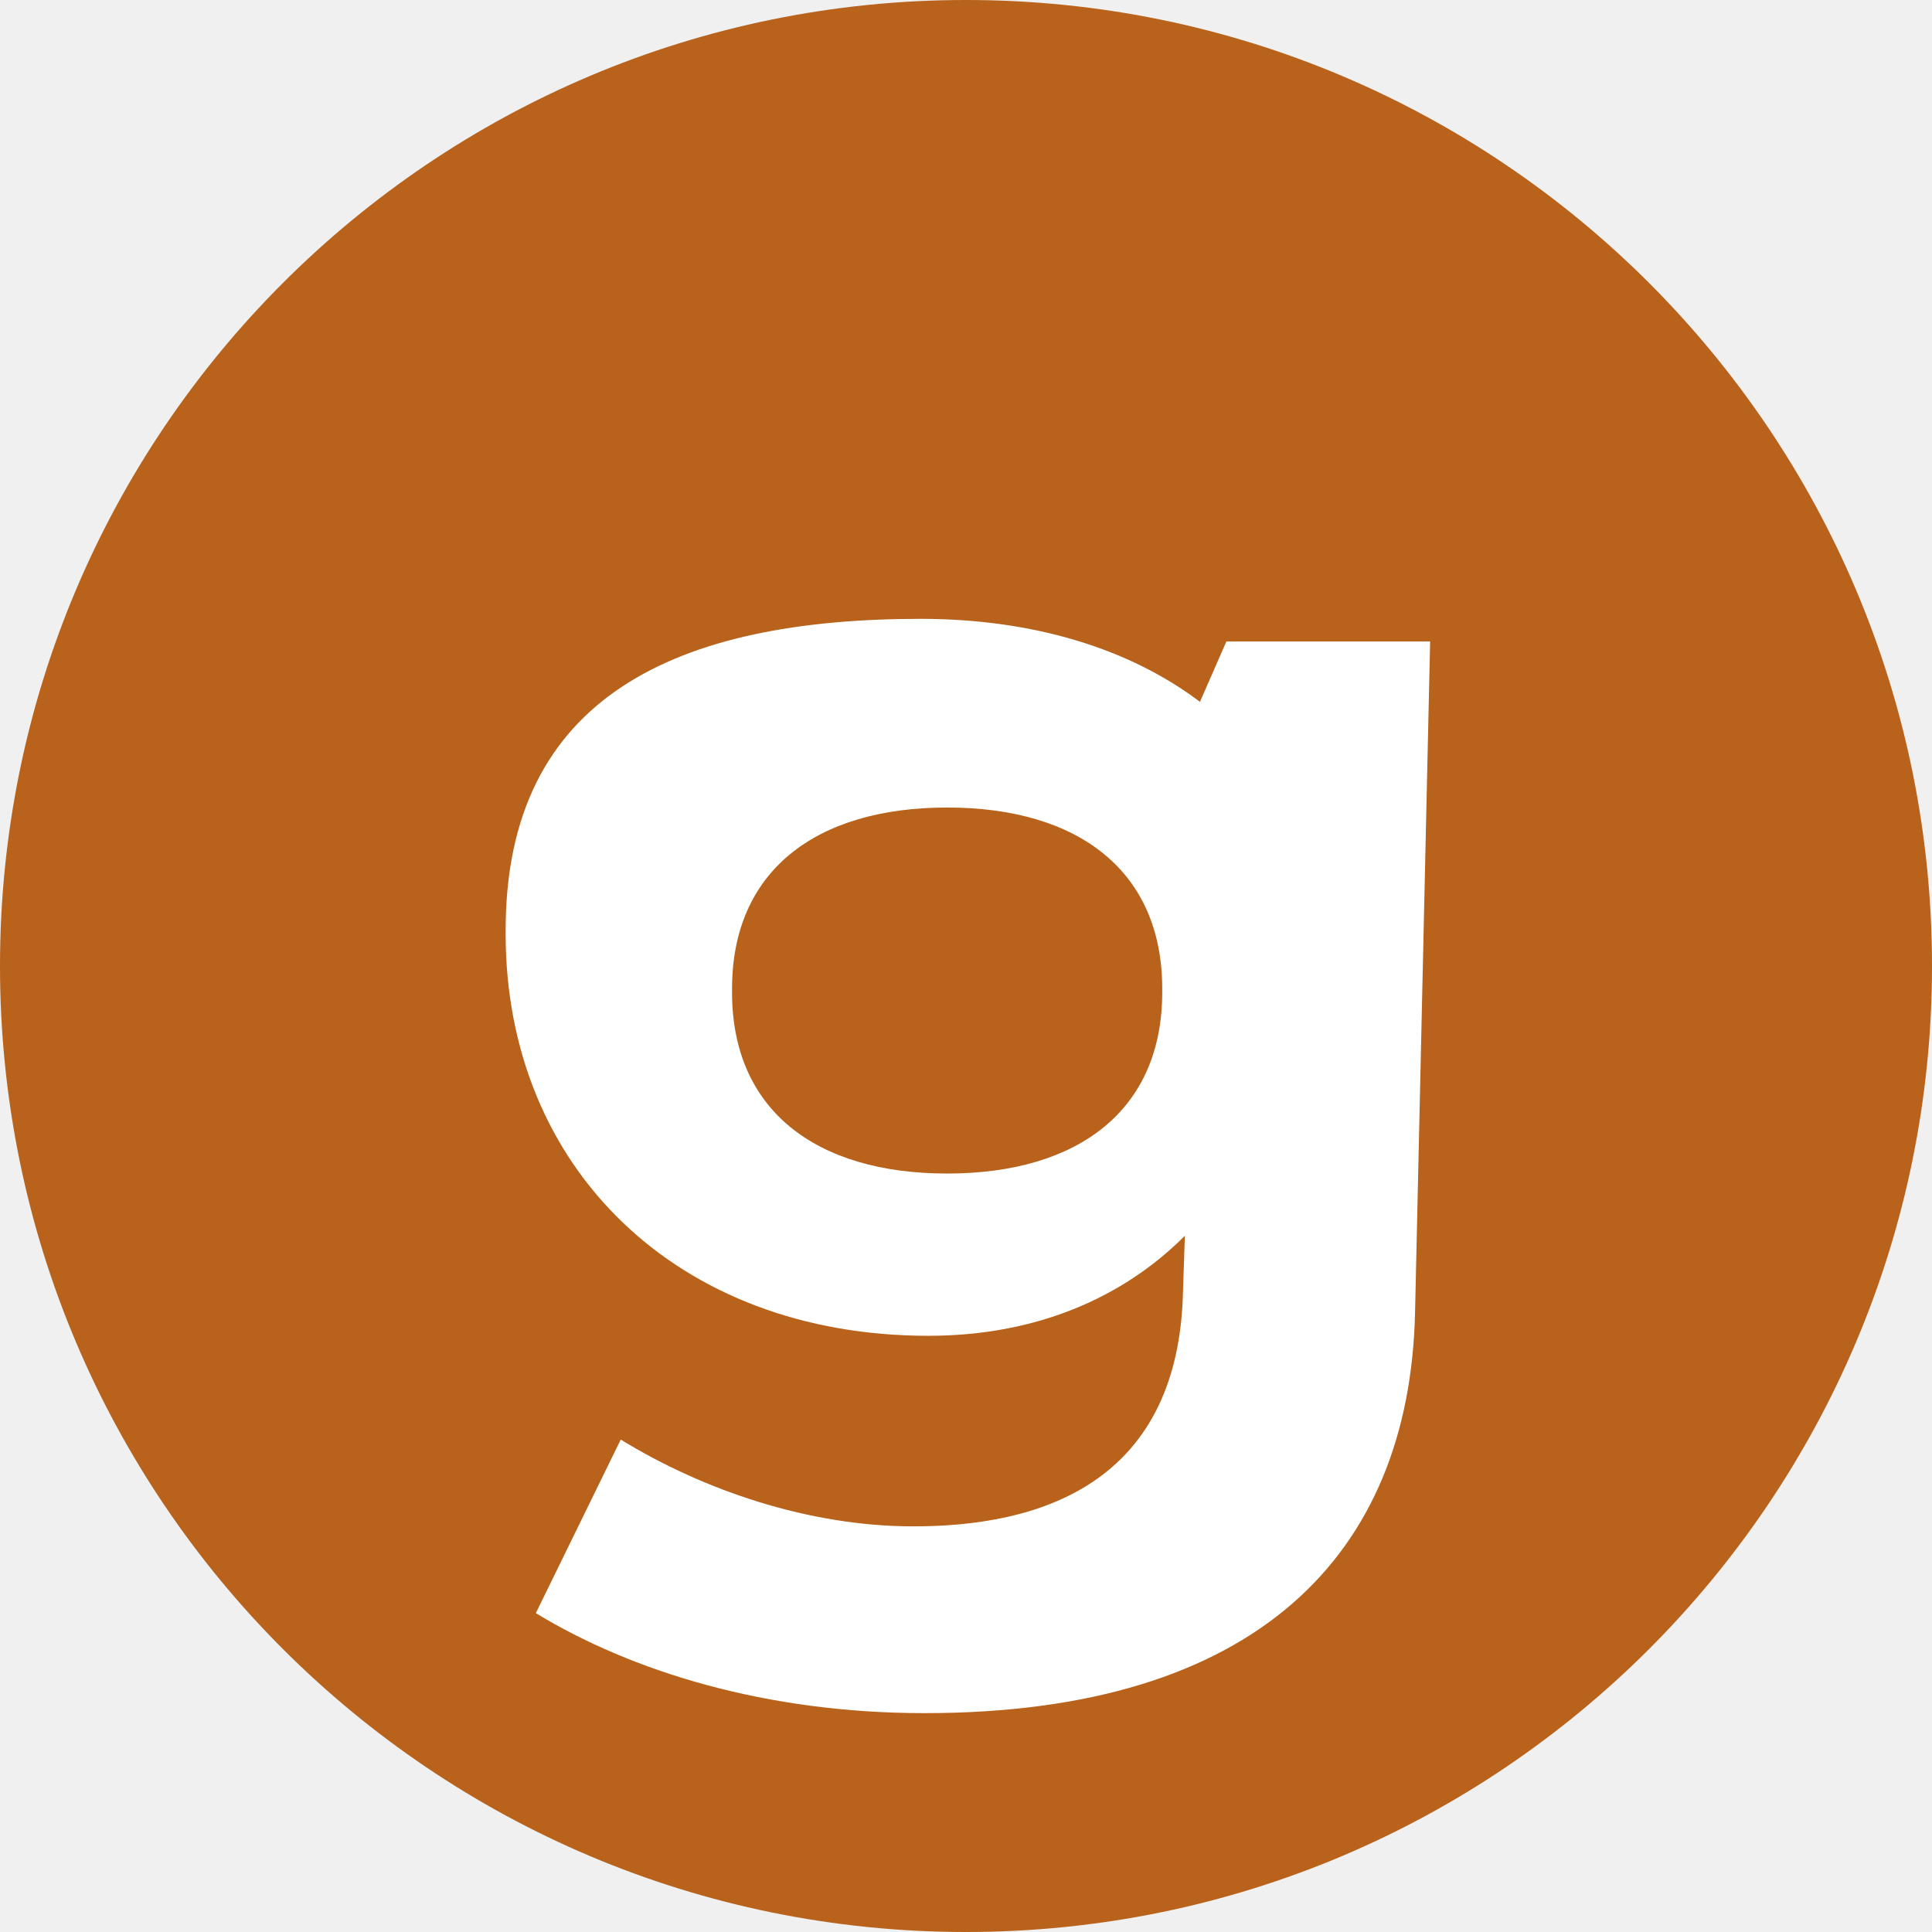
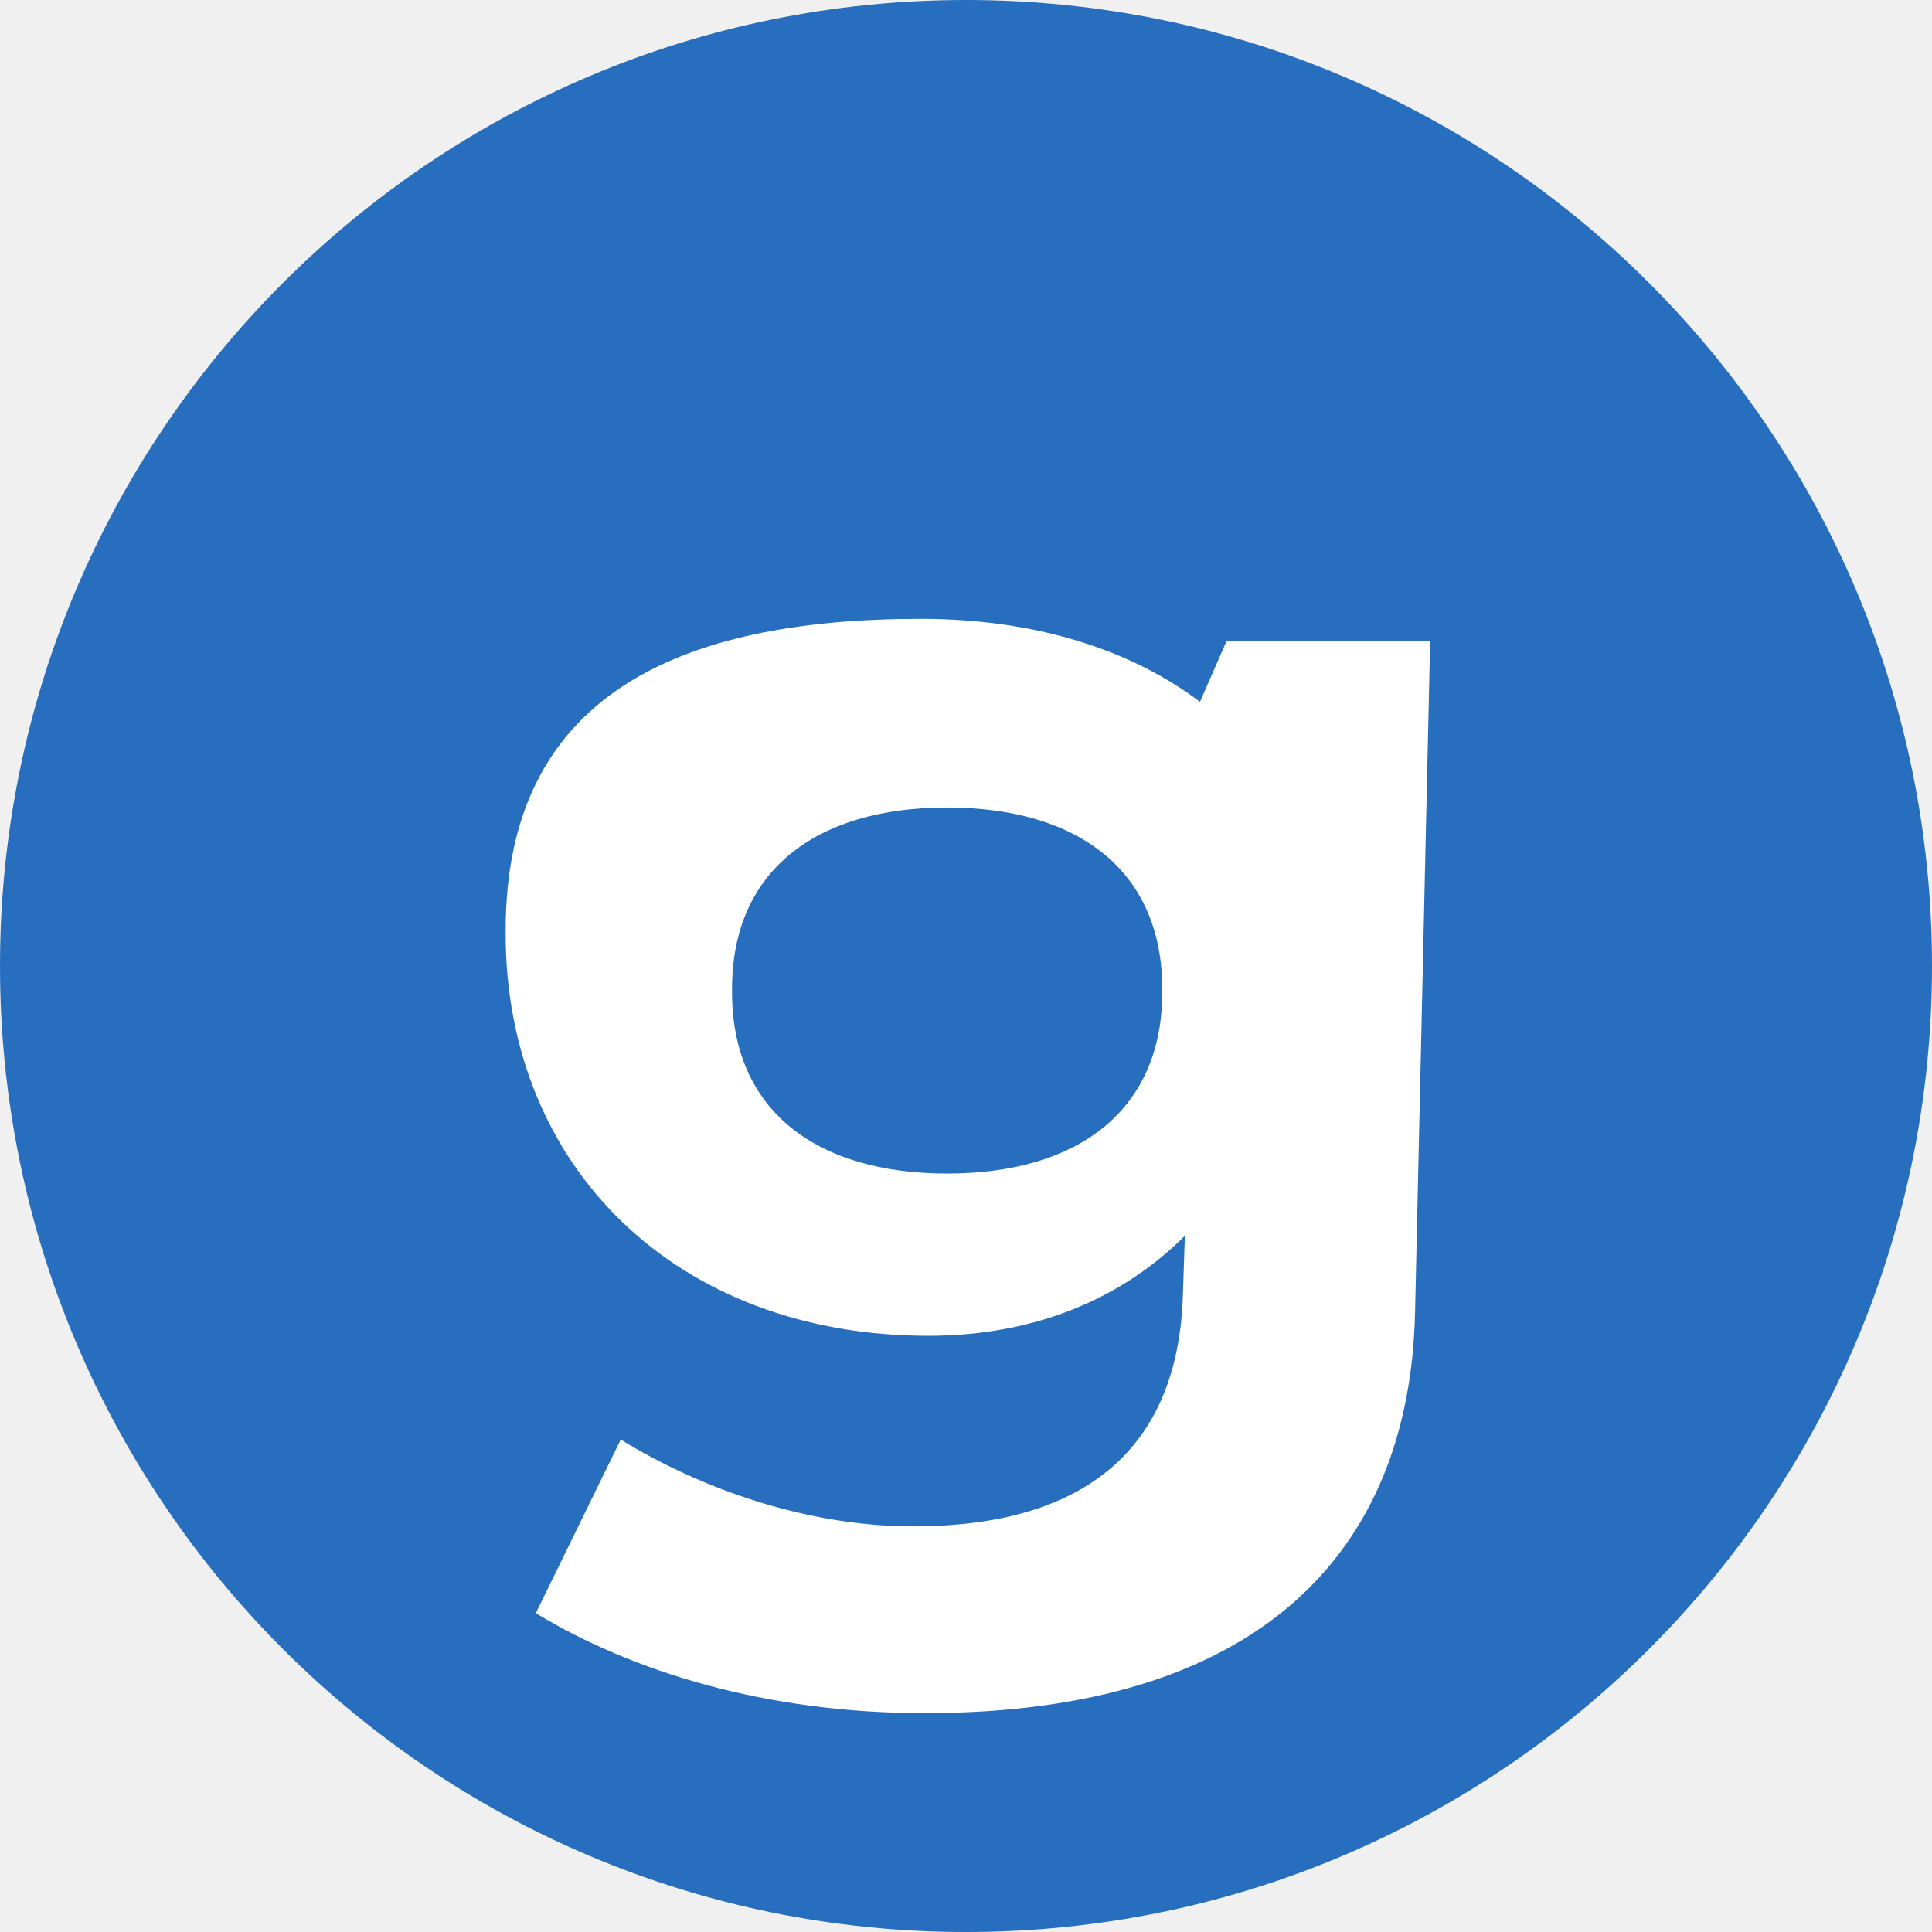
<svg xmlns="http://www.w3.org/2000/svg" viewBox="0 0 1024 1024" role="img" aria-label="Globalize logo">
  <defs>
    <clipPath id="badge">
      <circle cx="512" cy="512" r="512" />
    </clipPath>
  </defs>
  <g clip-path="url(#badge)">
-     <circle cx="512" cy="512" r="512" fill="#B8621B" />
+     <circle cx="512" cy="512" r="512" fill="#276EBE" />
    <path transform="translate(-78 28)" d="M566 300c60 0 111 16 148 44l14-32h108l-8 356c-3 128-84 212-260 212-84 0-155-22-206-53l45-92c44 27 100 46 155 46 92 0 141-42 143-124l1-30c-33 33-79 53-136 53-133 0-224-89-224-213v-2c0-124 91-165 220-165Zm14 100c-70 0-114 34-114 96v2c0 62 44 96 114 96s114-34 114-96v-2c0-62-44-96-114-96Z" fill="#ffffff" />
  </g>
</svg>
